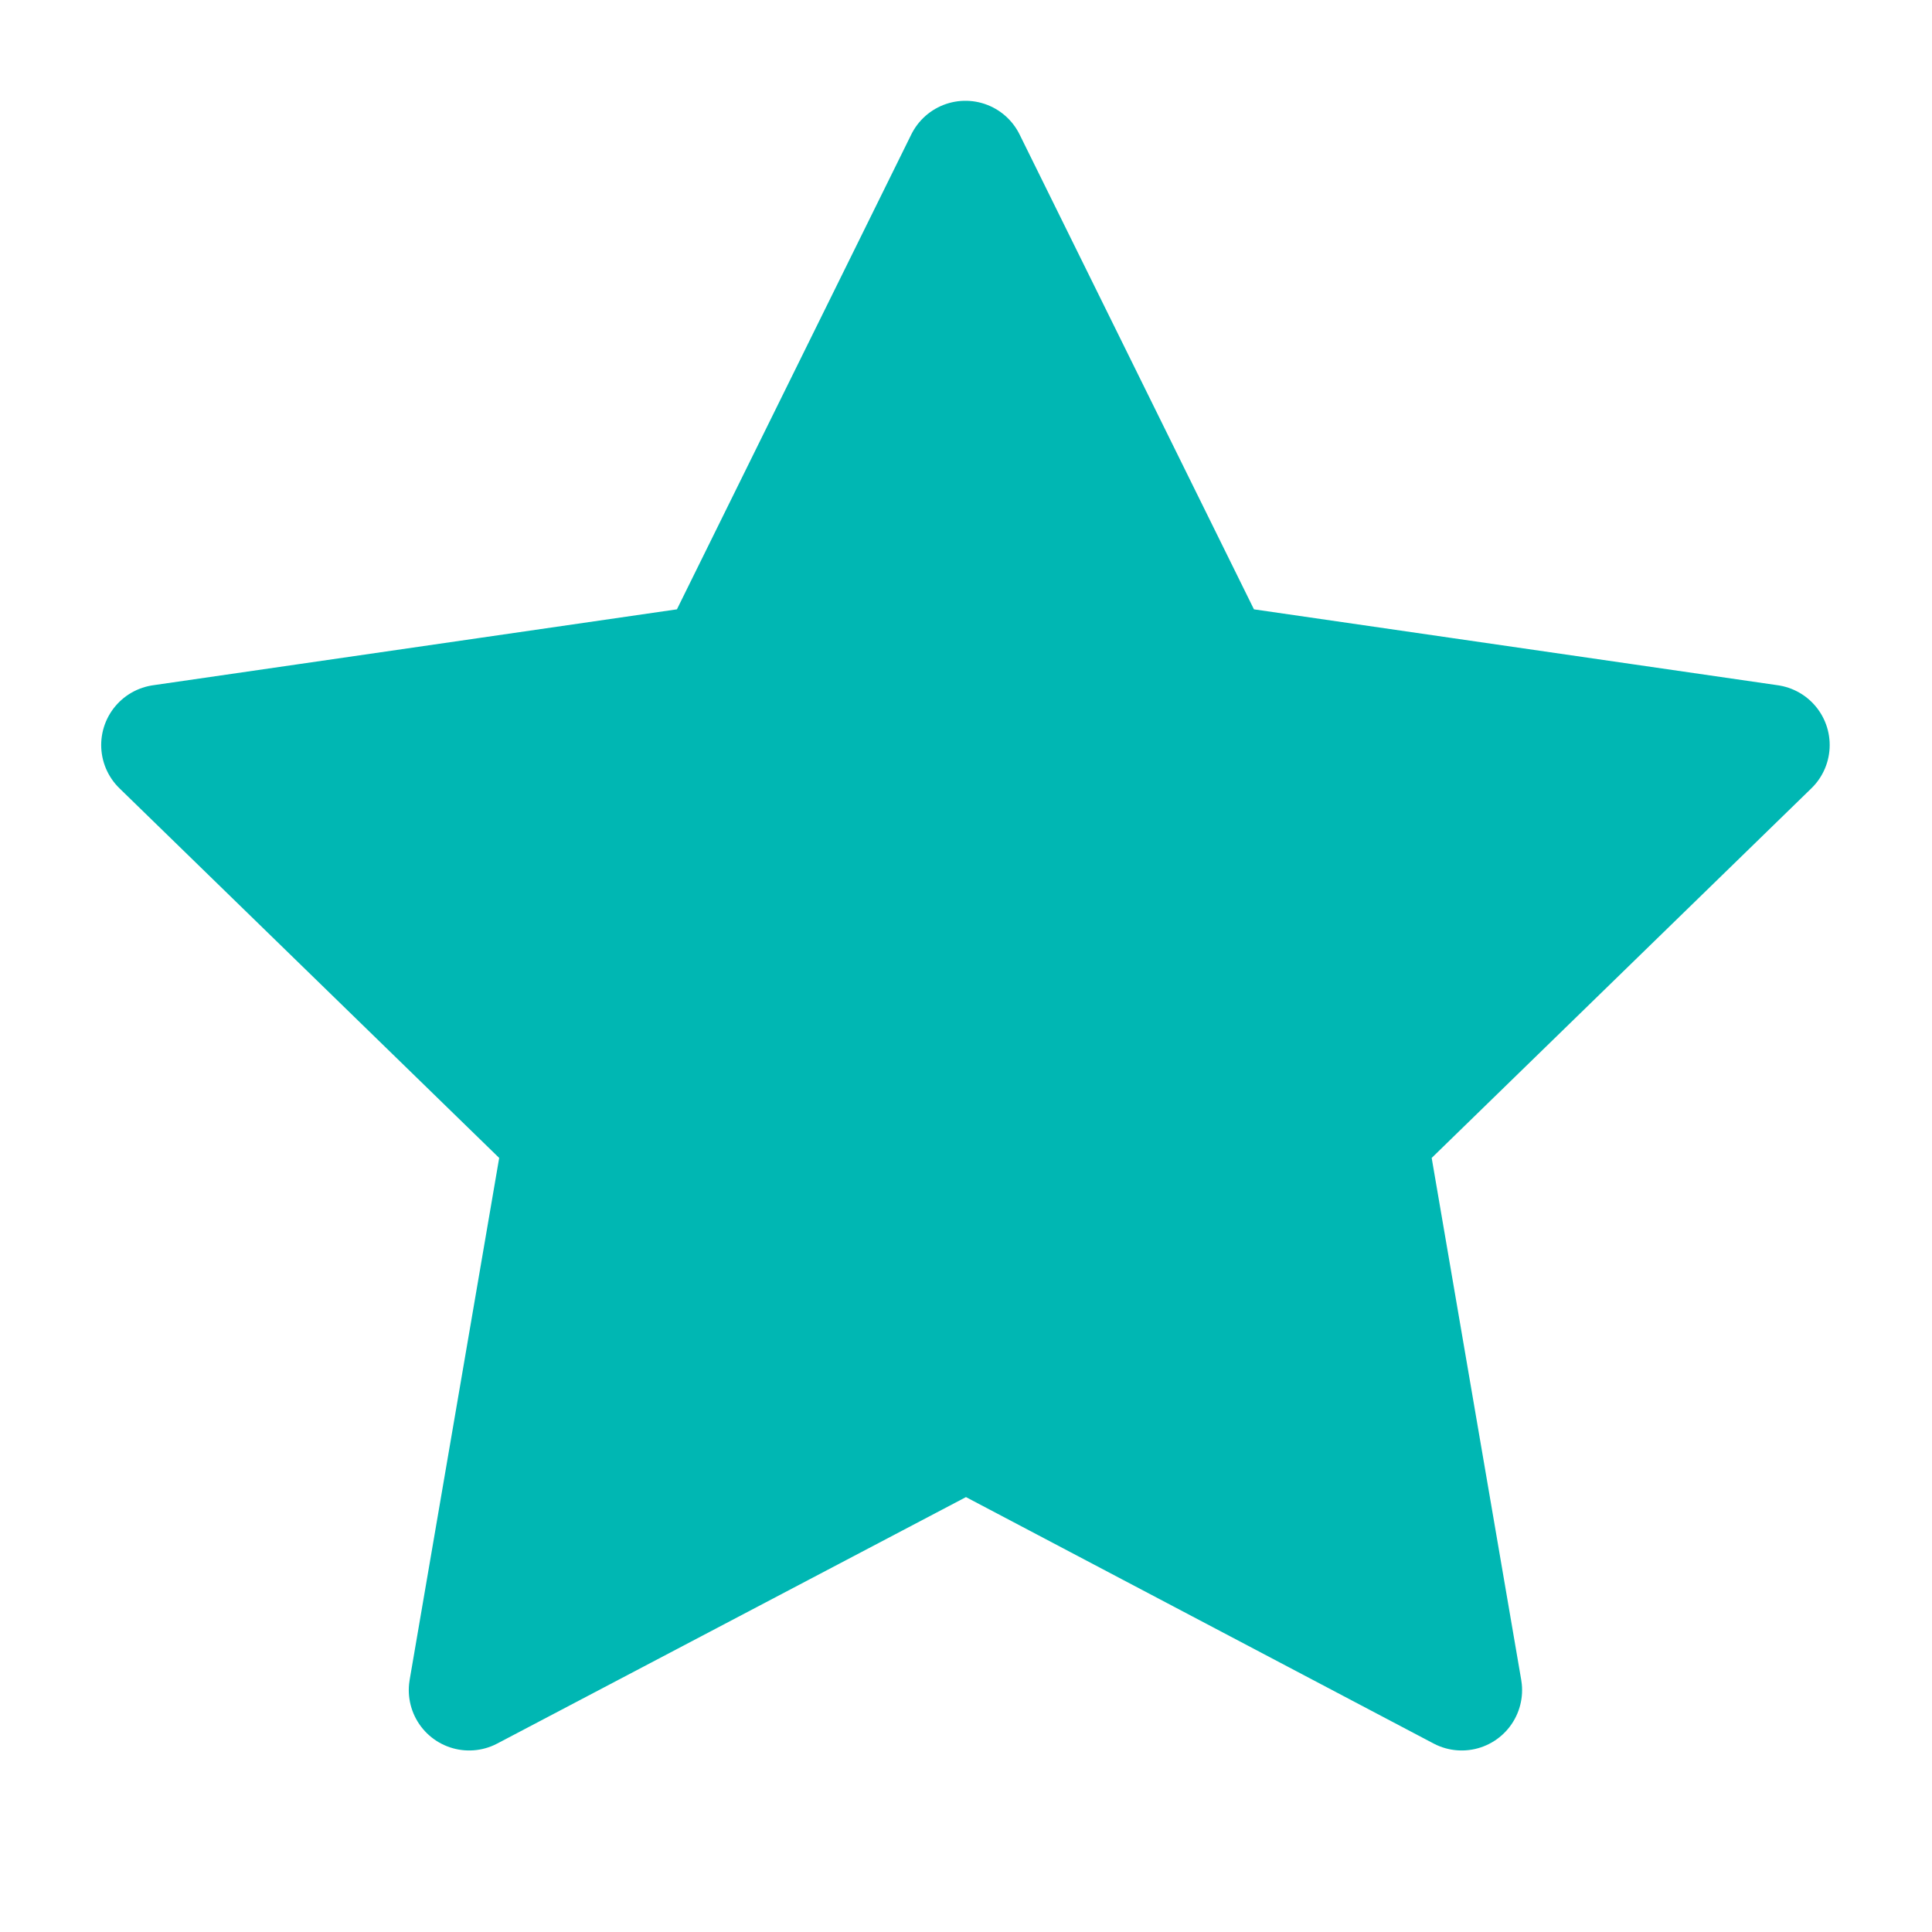
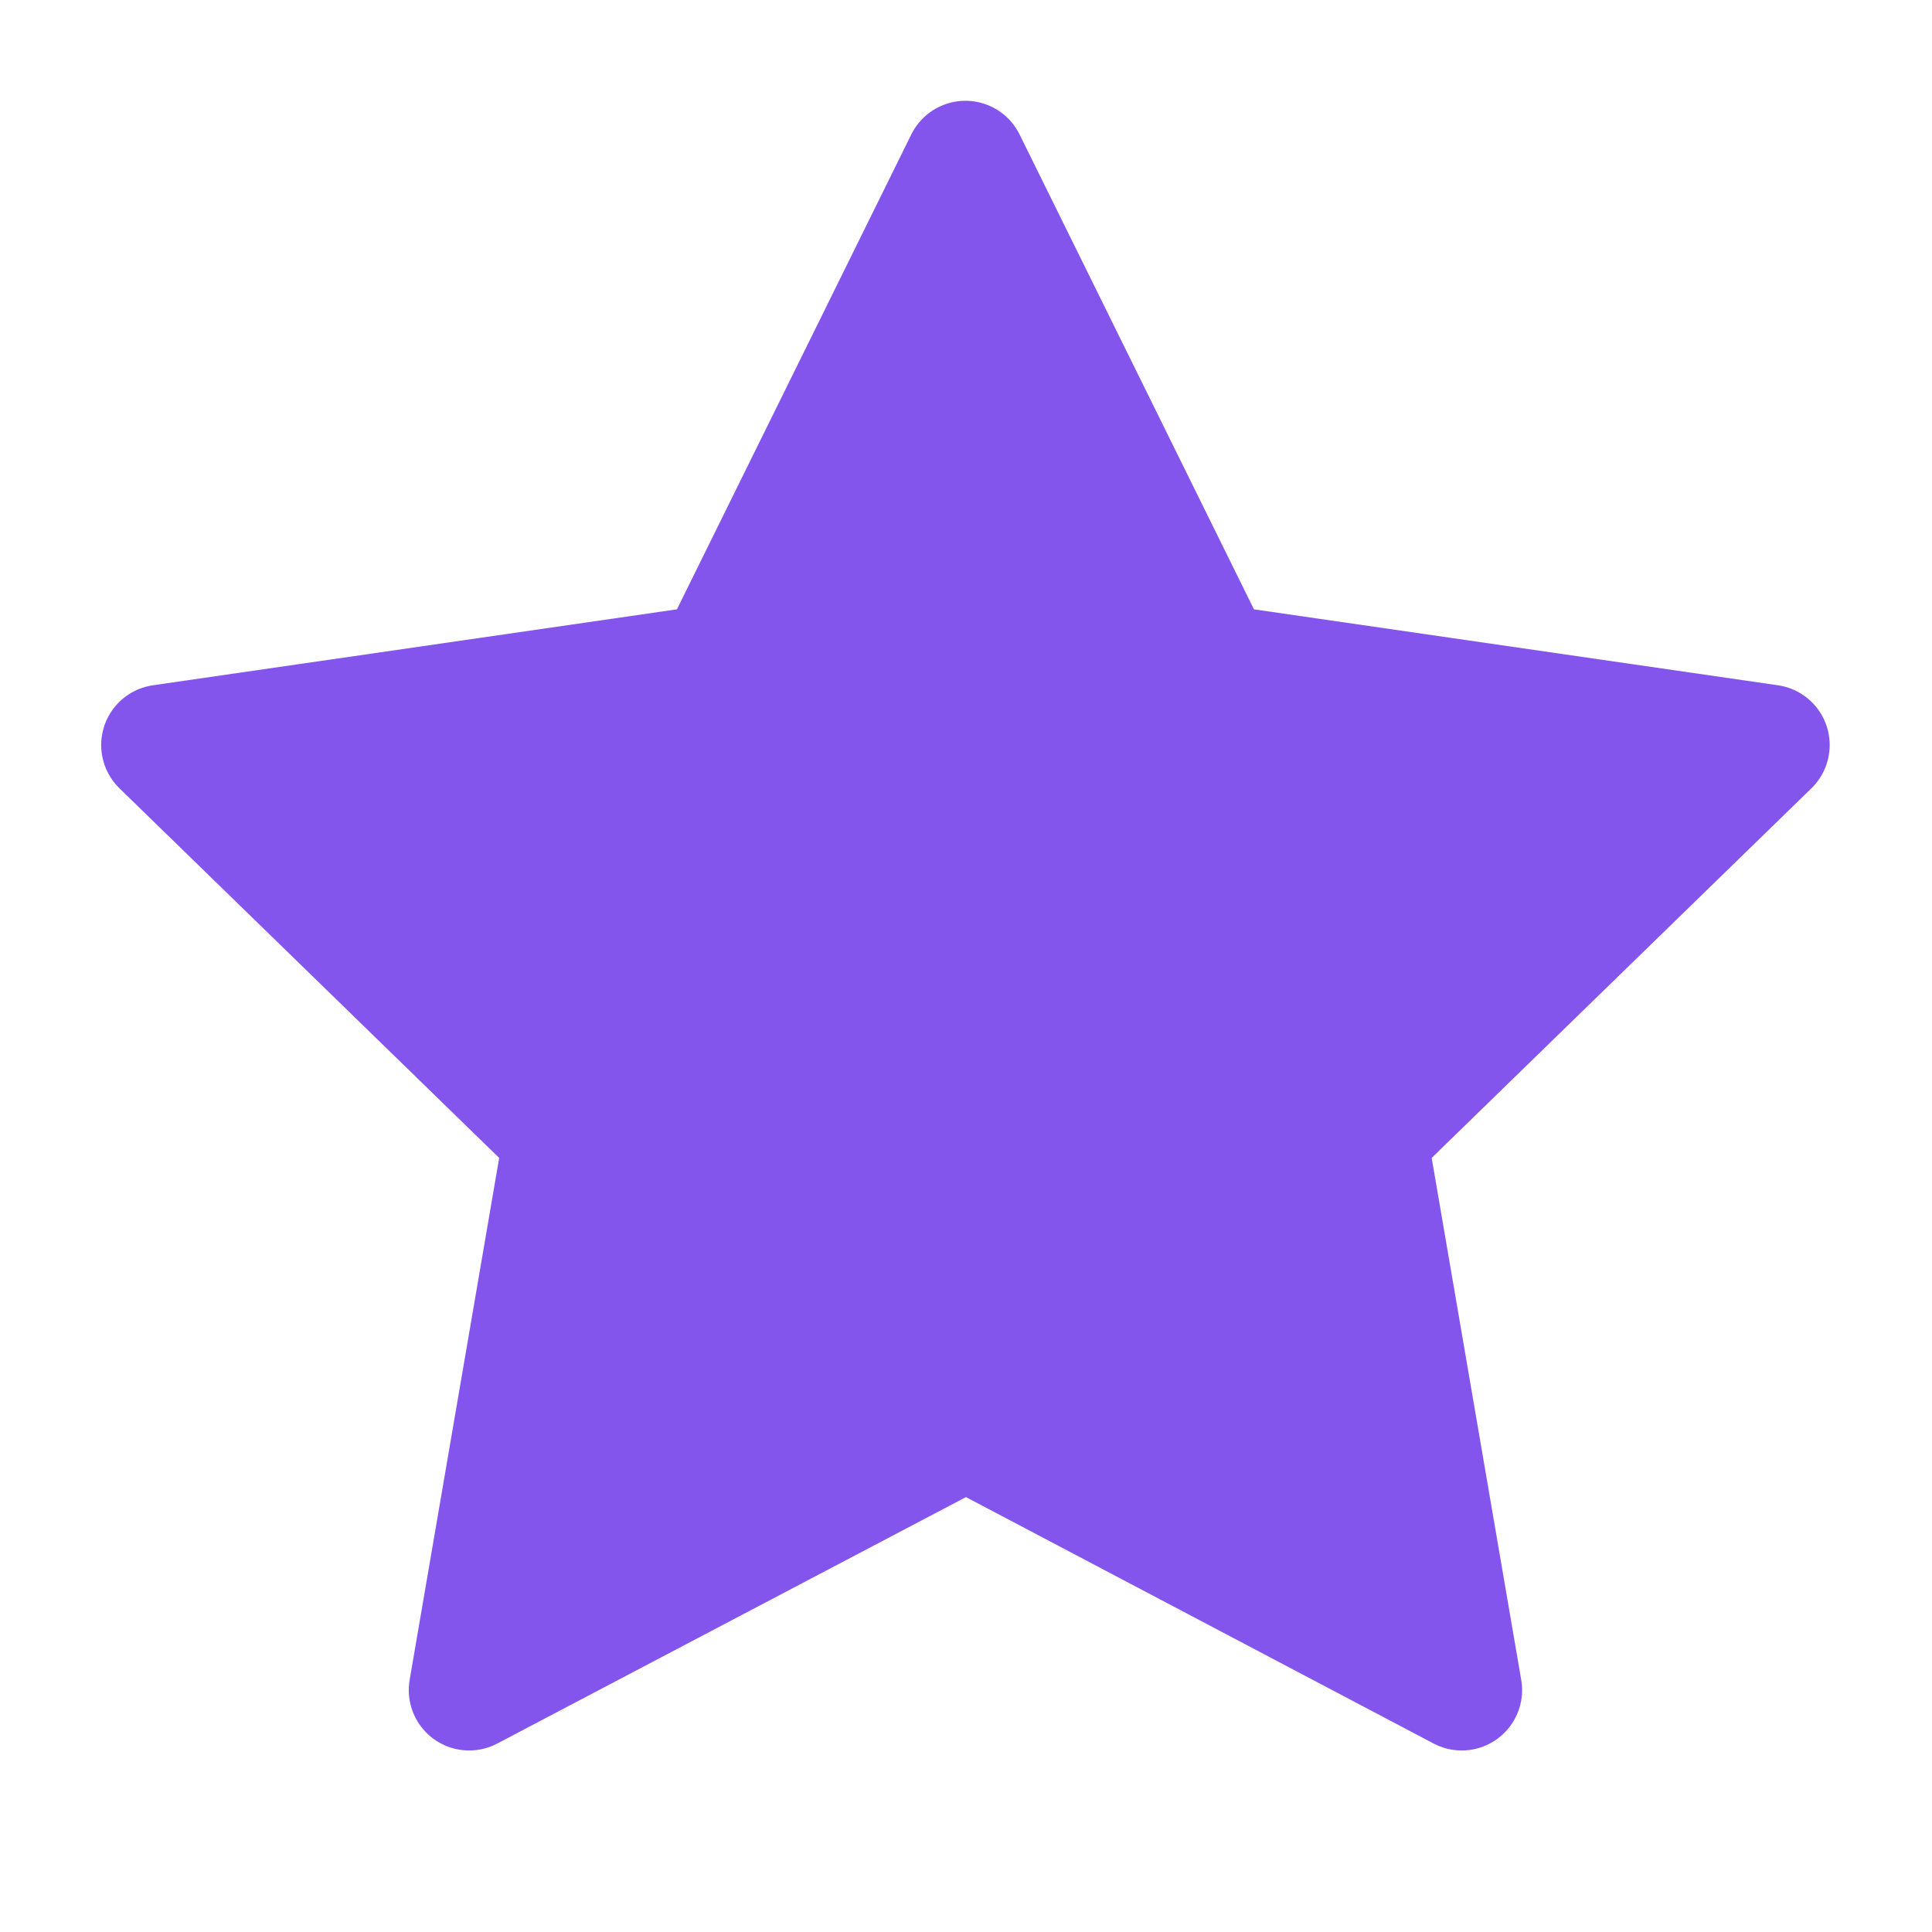
- <svg xmlns="http://www.w3.org/2000/svg" class="icon icon-tabler icon-tabler-star" width="44" height="44" viewBox="0 0 24 24" stroke-width="1.5" stroke="#00b7b3" fill="#00b7b3" stroke-linecap="round" stroke-linejoin="round">
+ <svg xmlns="http://www.w3.org/2000/svg" class="icon icon-tabler icon-tabler-star" width="44" height="44" viewBox="0 0 24 24" stroke-width="1.5" stroke="#8455ec" fill="#8455ec" stroke-linecap="round" stroke-linejoin="round">
  <path stroke="none" d="M0 0h24v24H0z" fill="none" />
  <path d="M12 17.75l-6.172 3.245l1.179 -6.873l-5 -4.867l6.9 -1l3.086 -6.253l3.086 6.253l6.9 1l-5 4.867l1.179 6.873z" />
</svg>
